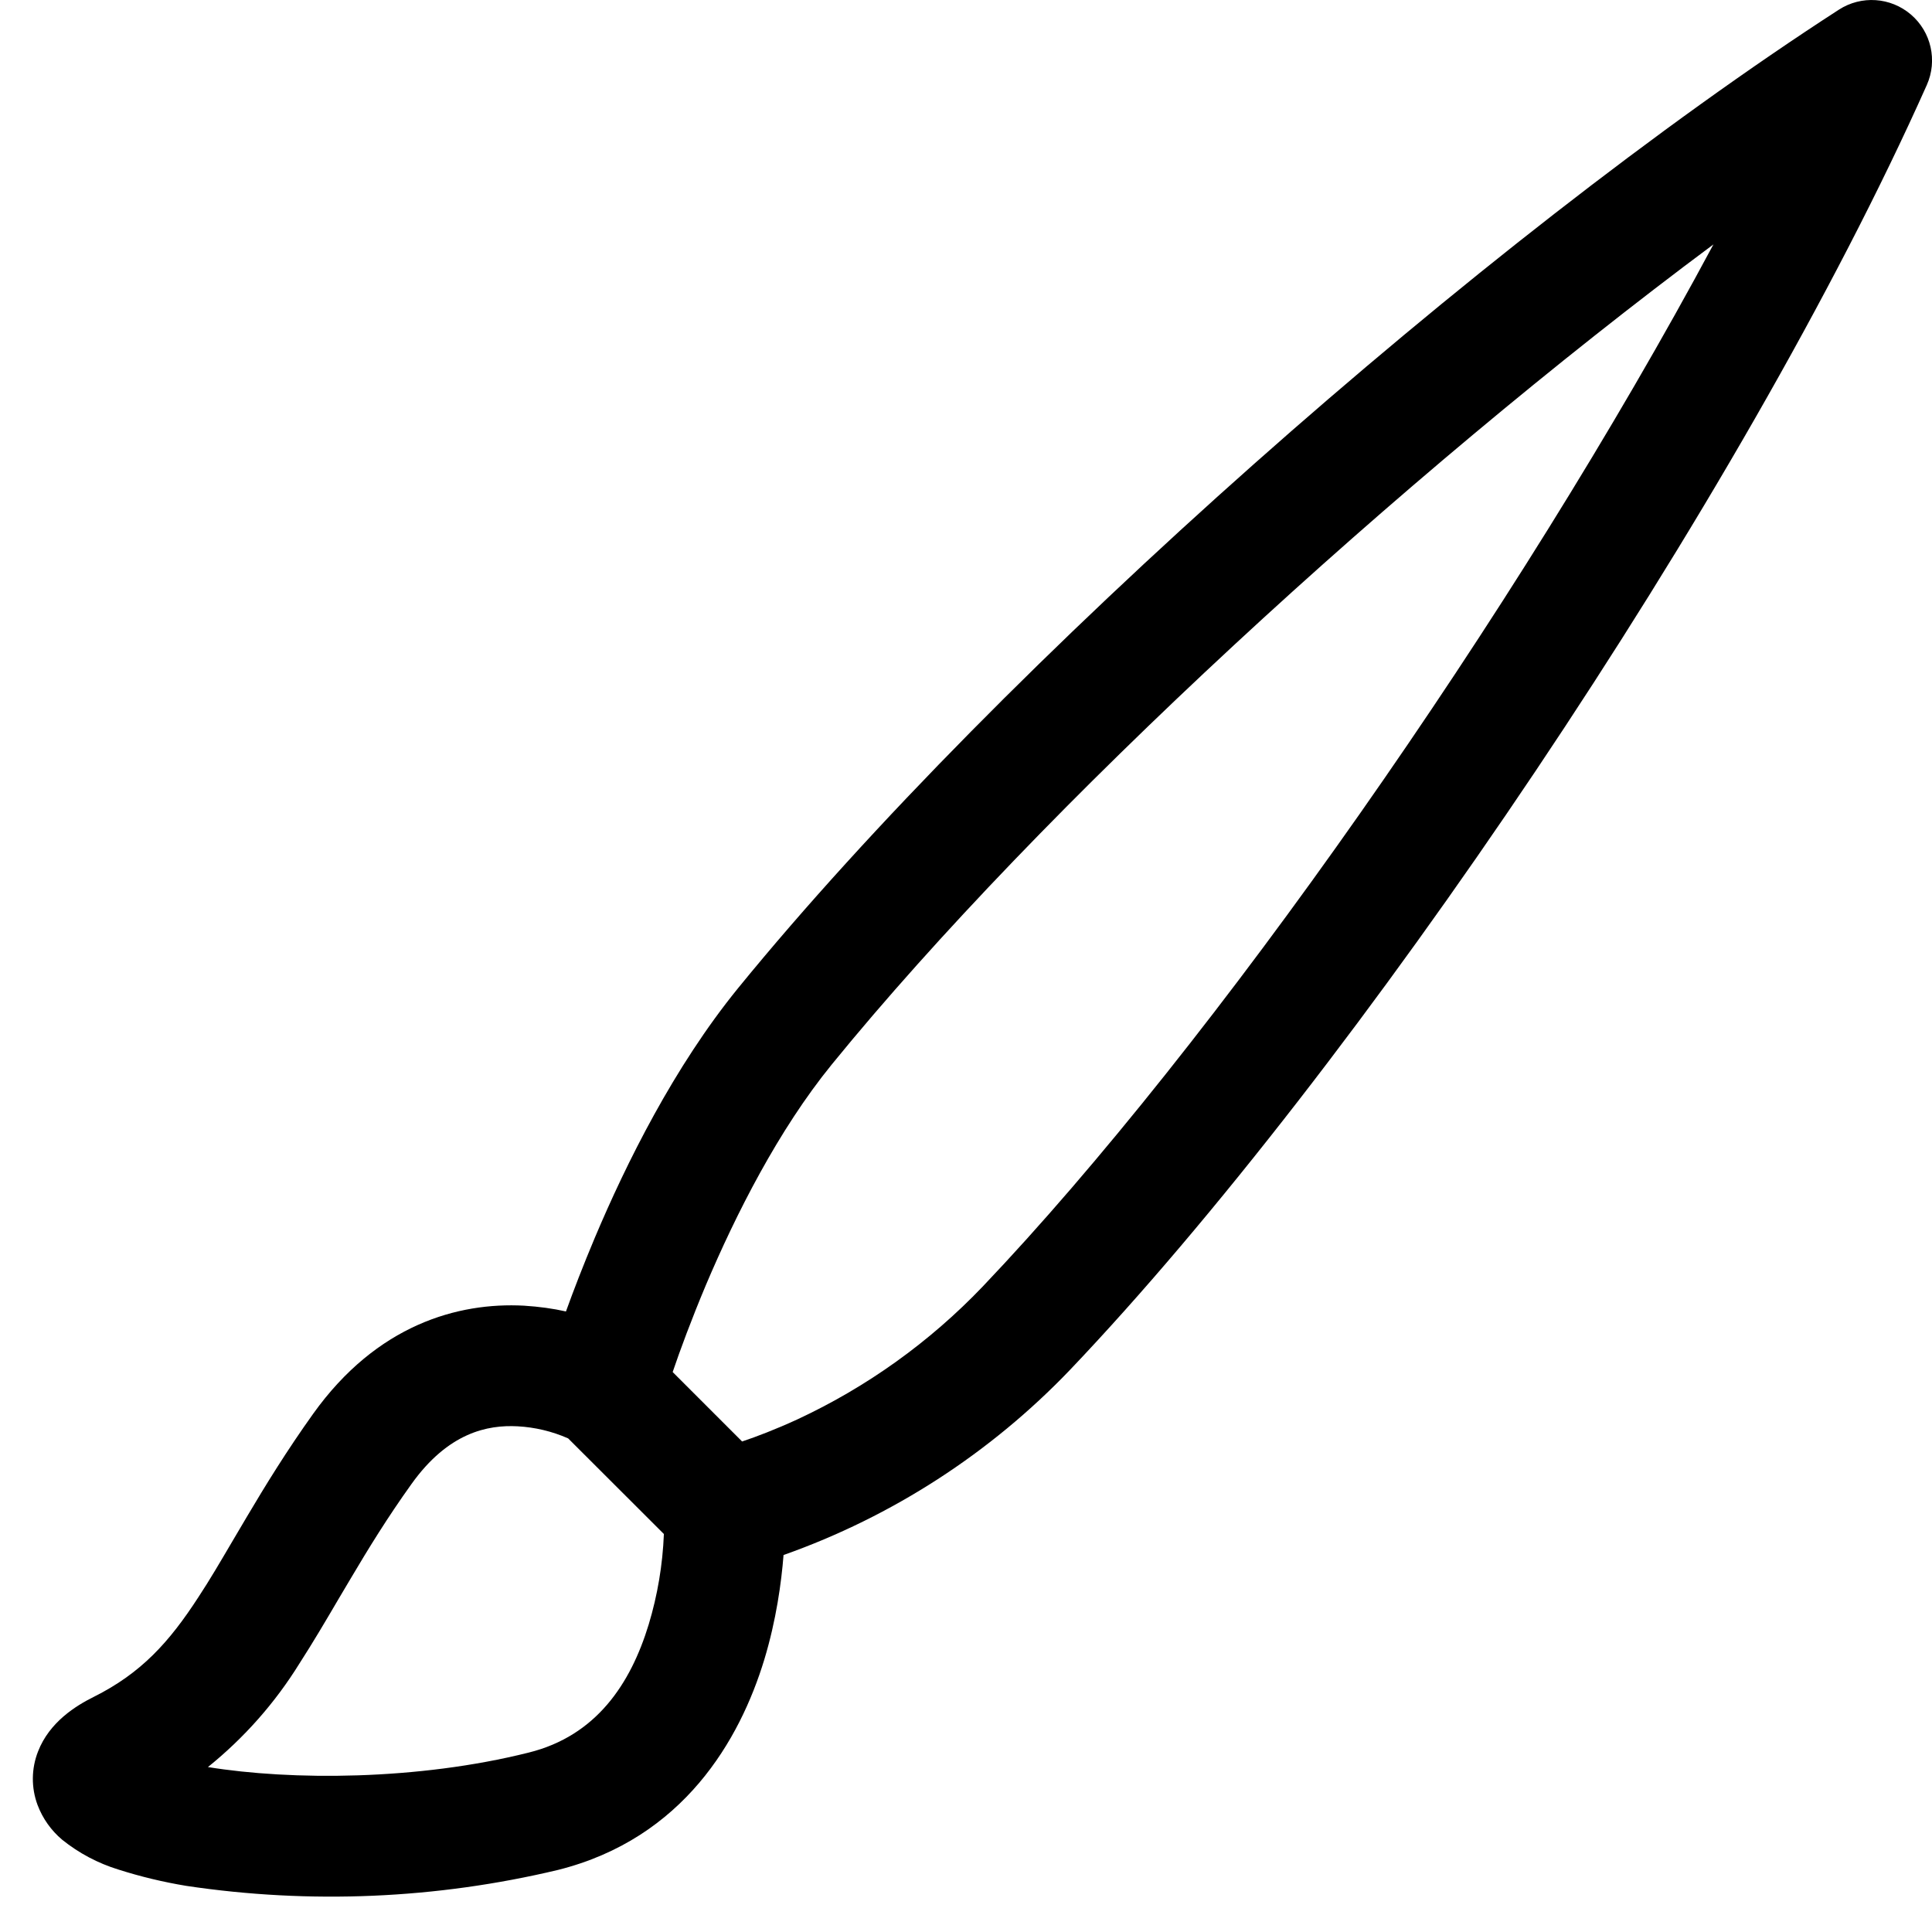
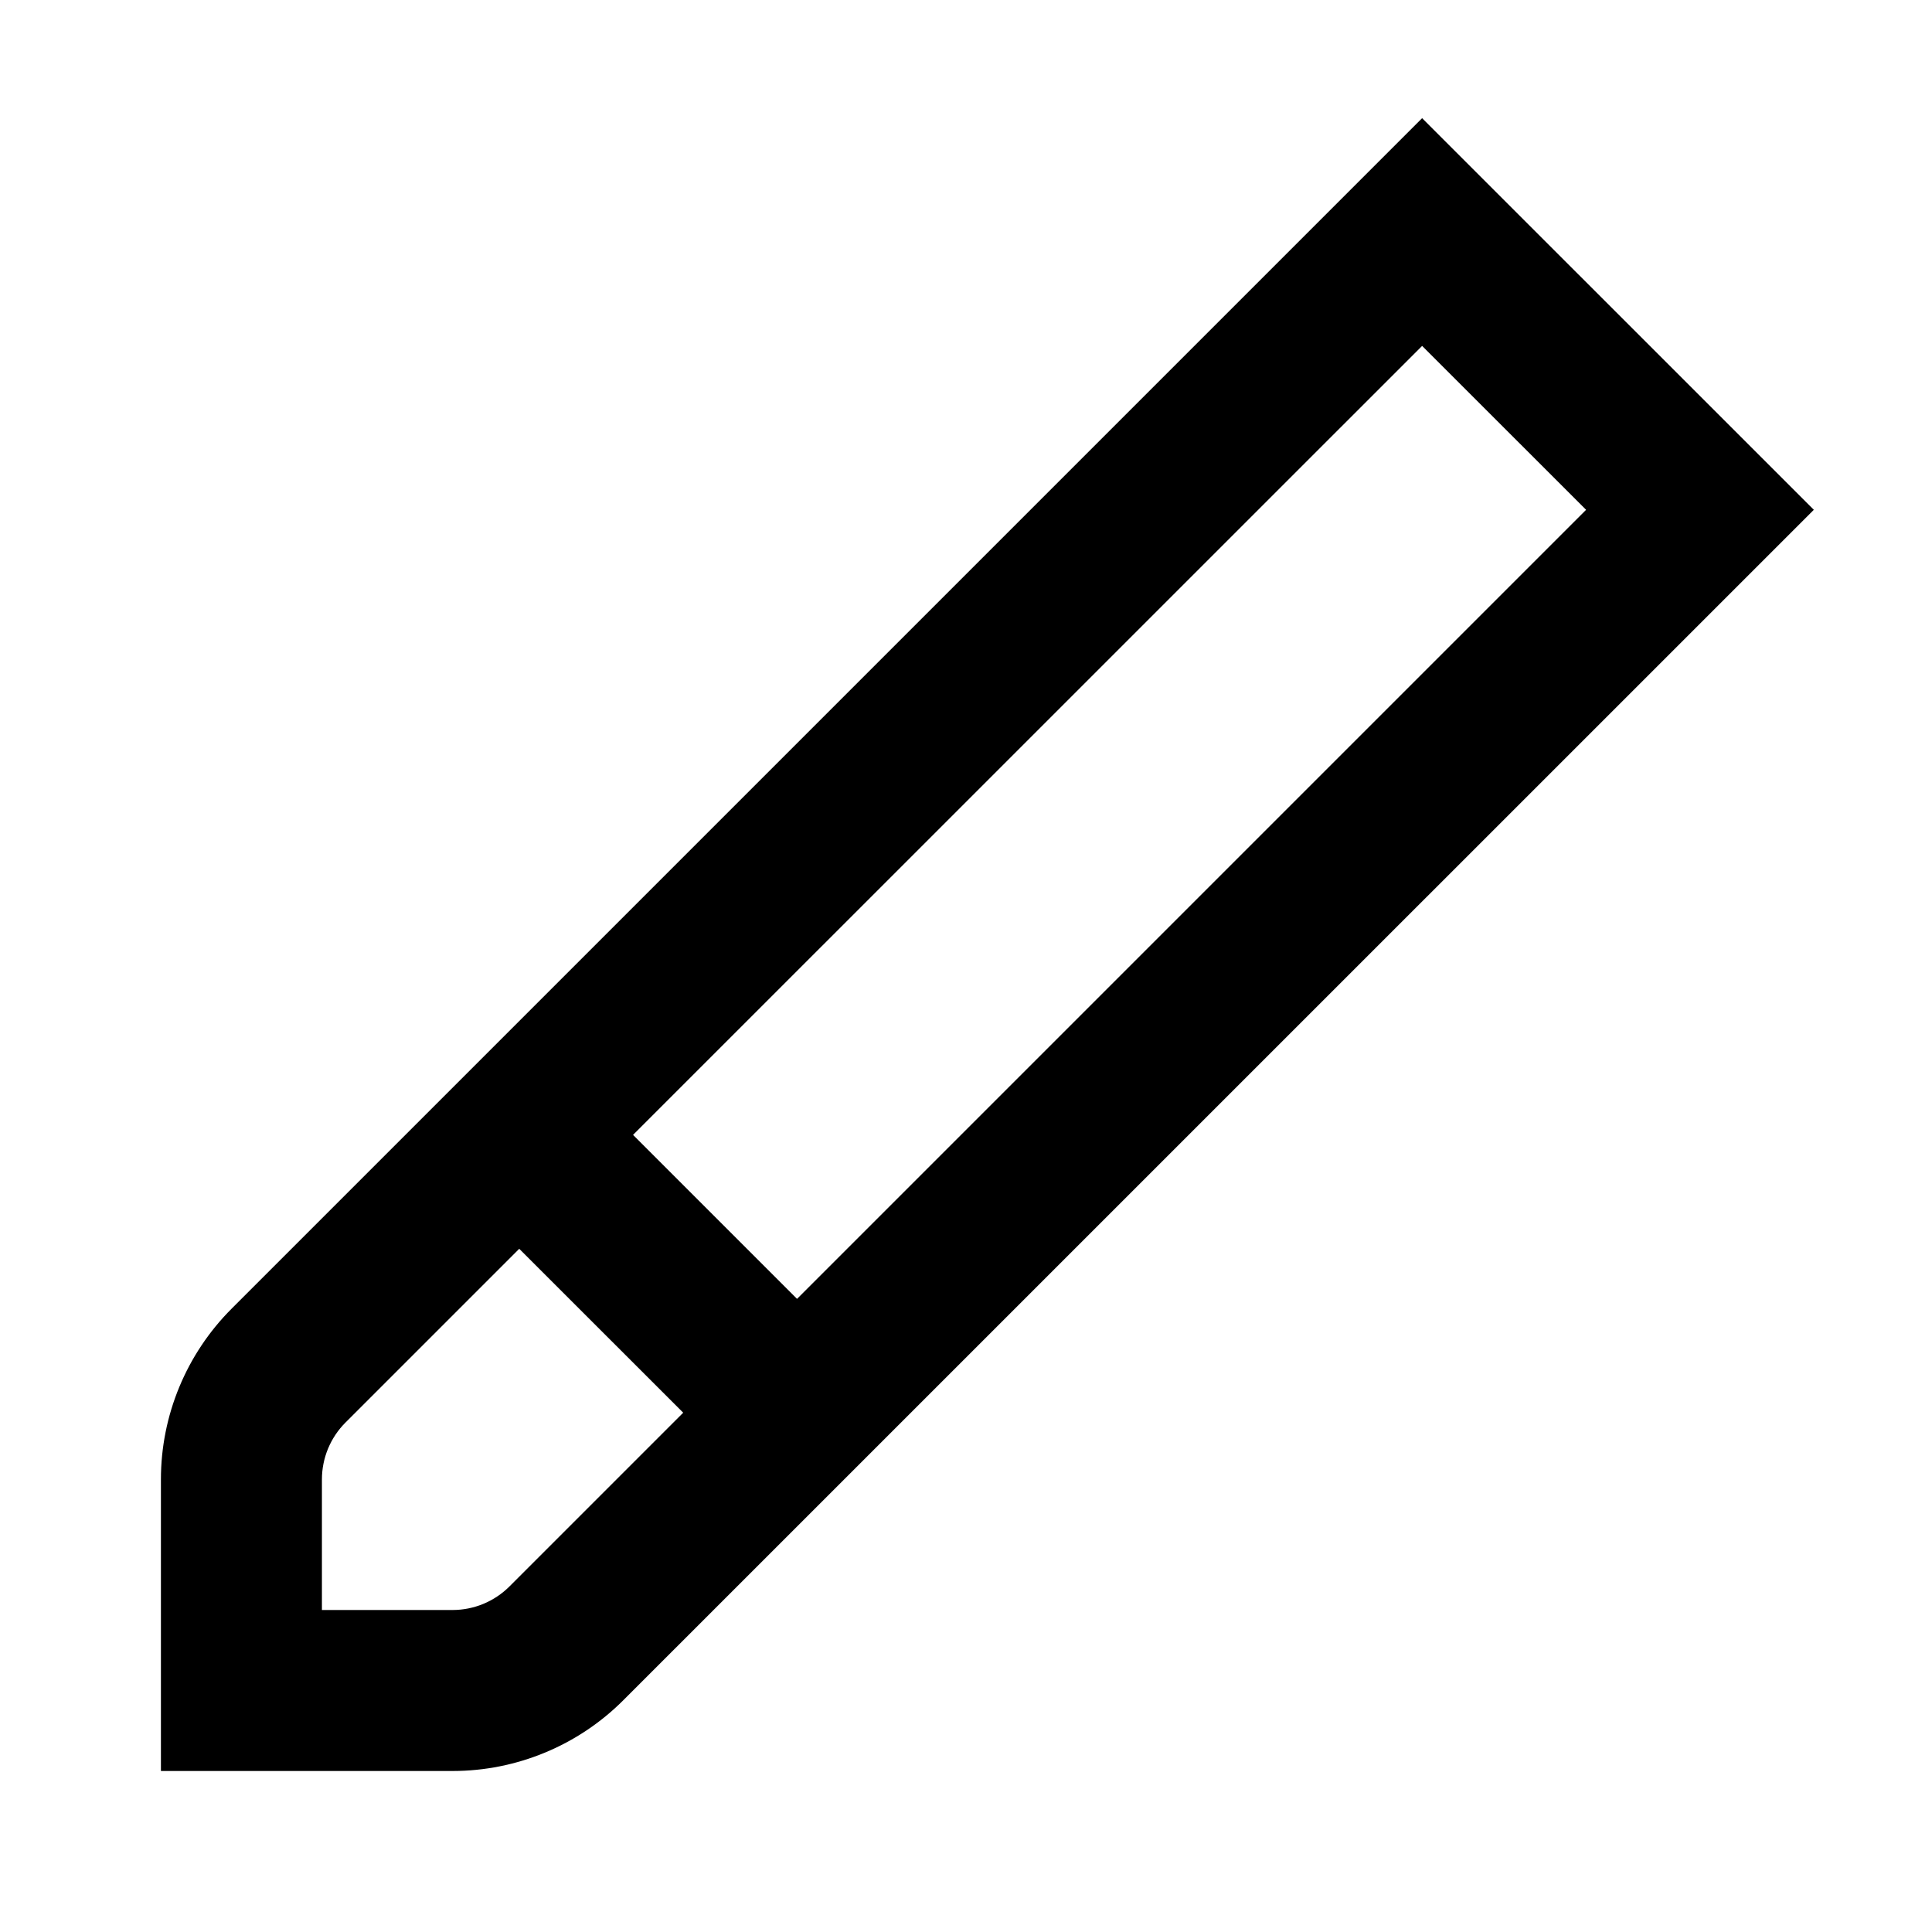
- <svg xmlns="http://www.w3.org/2000/svg" width="24" height="24" viewBox="0 0 16 16">
-   <path fill="currentColor" d="M15.825.12a.5.5 0 0 1 .132.584c-1.53 3.43-4.743 8.17-7.095 10.64a6.1 6.1 0 0 1-2.373 1.534c-.018.227-.06.538-.16.868c-.201.659-.667 1.479-1.708 1.74a8.1 8.1 0 0 1-3.078.132a4 4 0 0 1-.562-.135a1.4 1.4 0 0 1-.466-.247a.7.7 0 0 1-.204-.288a.62.62 0 0 1 .004-.443c.095-.245.316-.38.461-.452c.394-.197.625-.453.867-.826c.095-.144.184-.297.287-.472l.117-.198c.151-.255.326-.54.546-.848c.528-.739 1.201-.925 1.746-.896q.19.012.348.048c.062-.172.142-.38.238-.608c.261-.619.658-1.419 1.187-2.069c2.176-2.67 6.18-6.206 9.117-8.104a.5.5 0 0 1 .596.04M4.705 11.912a1.2 1.2 0 0 0-.419-.1c-.246-.013-.573.05-.879.479c-.197.275-.355.532-.5.777l-.105.177c-.106.181-.213.362-.32.528a3.4 3.4 0 0 1-.76.861c.69.112 1.736.111 2.657-.12c.559-.139.843-.569.993-1.06a3 3 0 0 0 .126-.75zm1.44.026c.12-.04.277-.1.458-.183a5.1 5.1 0 0 0 1.535-1.1c1.9-1.996 4.412-5.57 6.052-8.631c-2.59 1.927-5.566 4.66-7.302 6.792c-.442.543-.795 1.243-1.042 1.826c-.121.288-.214.54-.275.72v.001l.575.575zm-4.973 3.04l.007-.005zm3.582-3.043l.002.001h-.002z" />
+ <svg xmlns="http://www.w3.org/2000/svg" width="24" height="24" viewBox="0 0 24 24">
+   <path fill="currentColor" d="M1.999 22h3.623a3 3 0 0 0 2.12-.878l14.79-14.789l-4.866-4.865L2.878 16.256a3 3 0 0 0-.879 2.122zm2-2v-1.622a1 1 0 0 1 .293-.707l2.158-2.158l2.037 2.036l-2.158 2.158a1 1 0 0 1-.707.293zm5.902-3.865l-2.037-2.037l9.802-9.801l2.037 2.036z" />
</svg>
